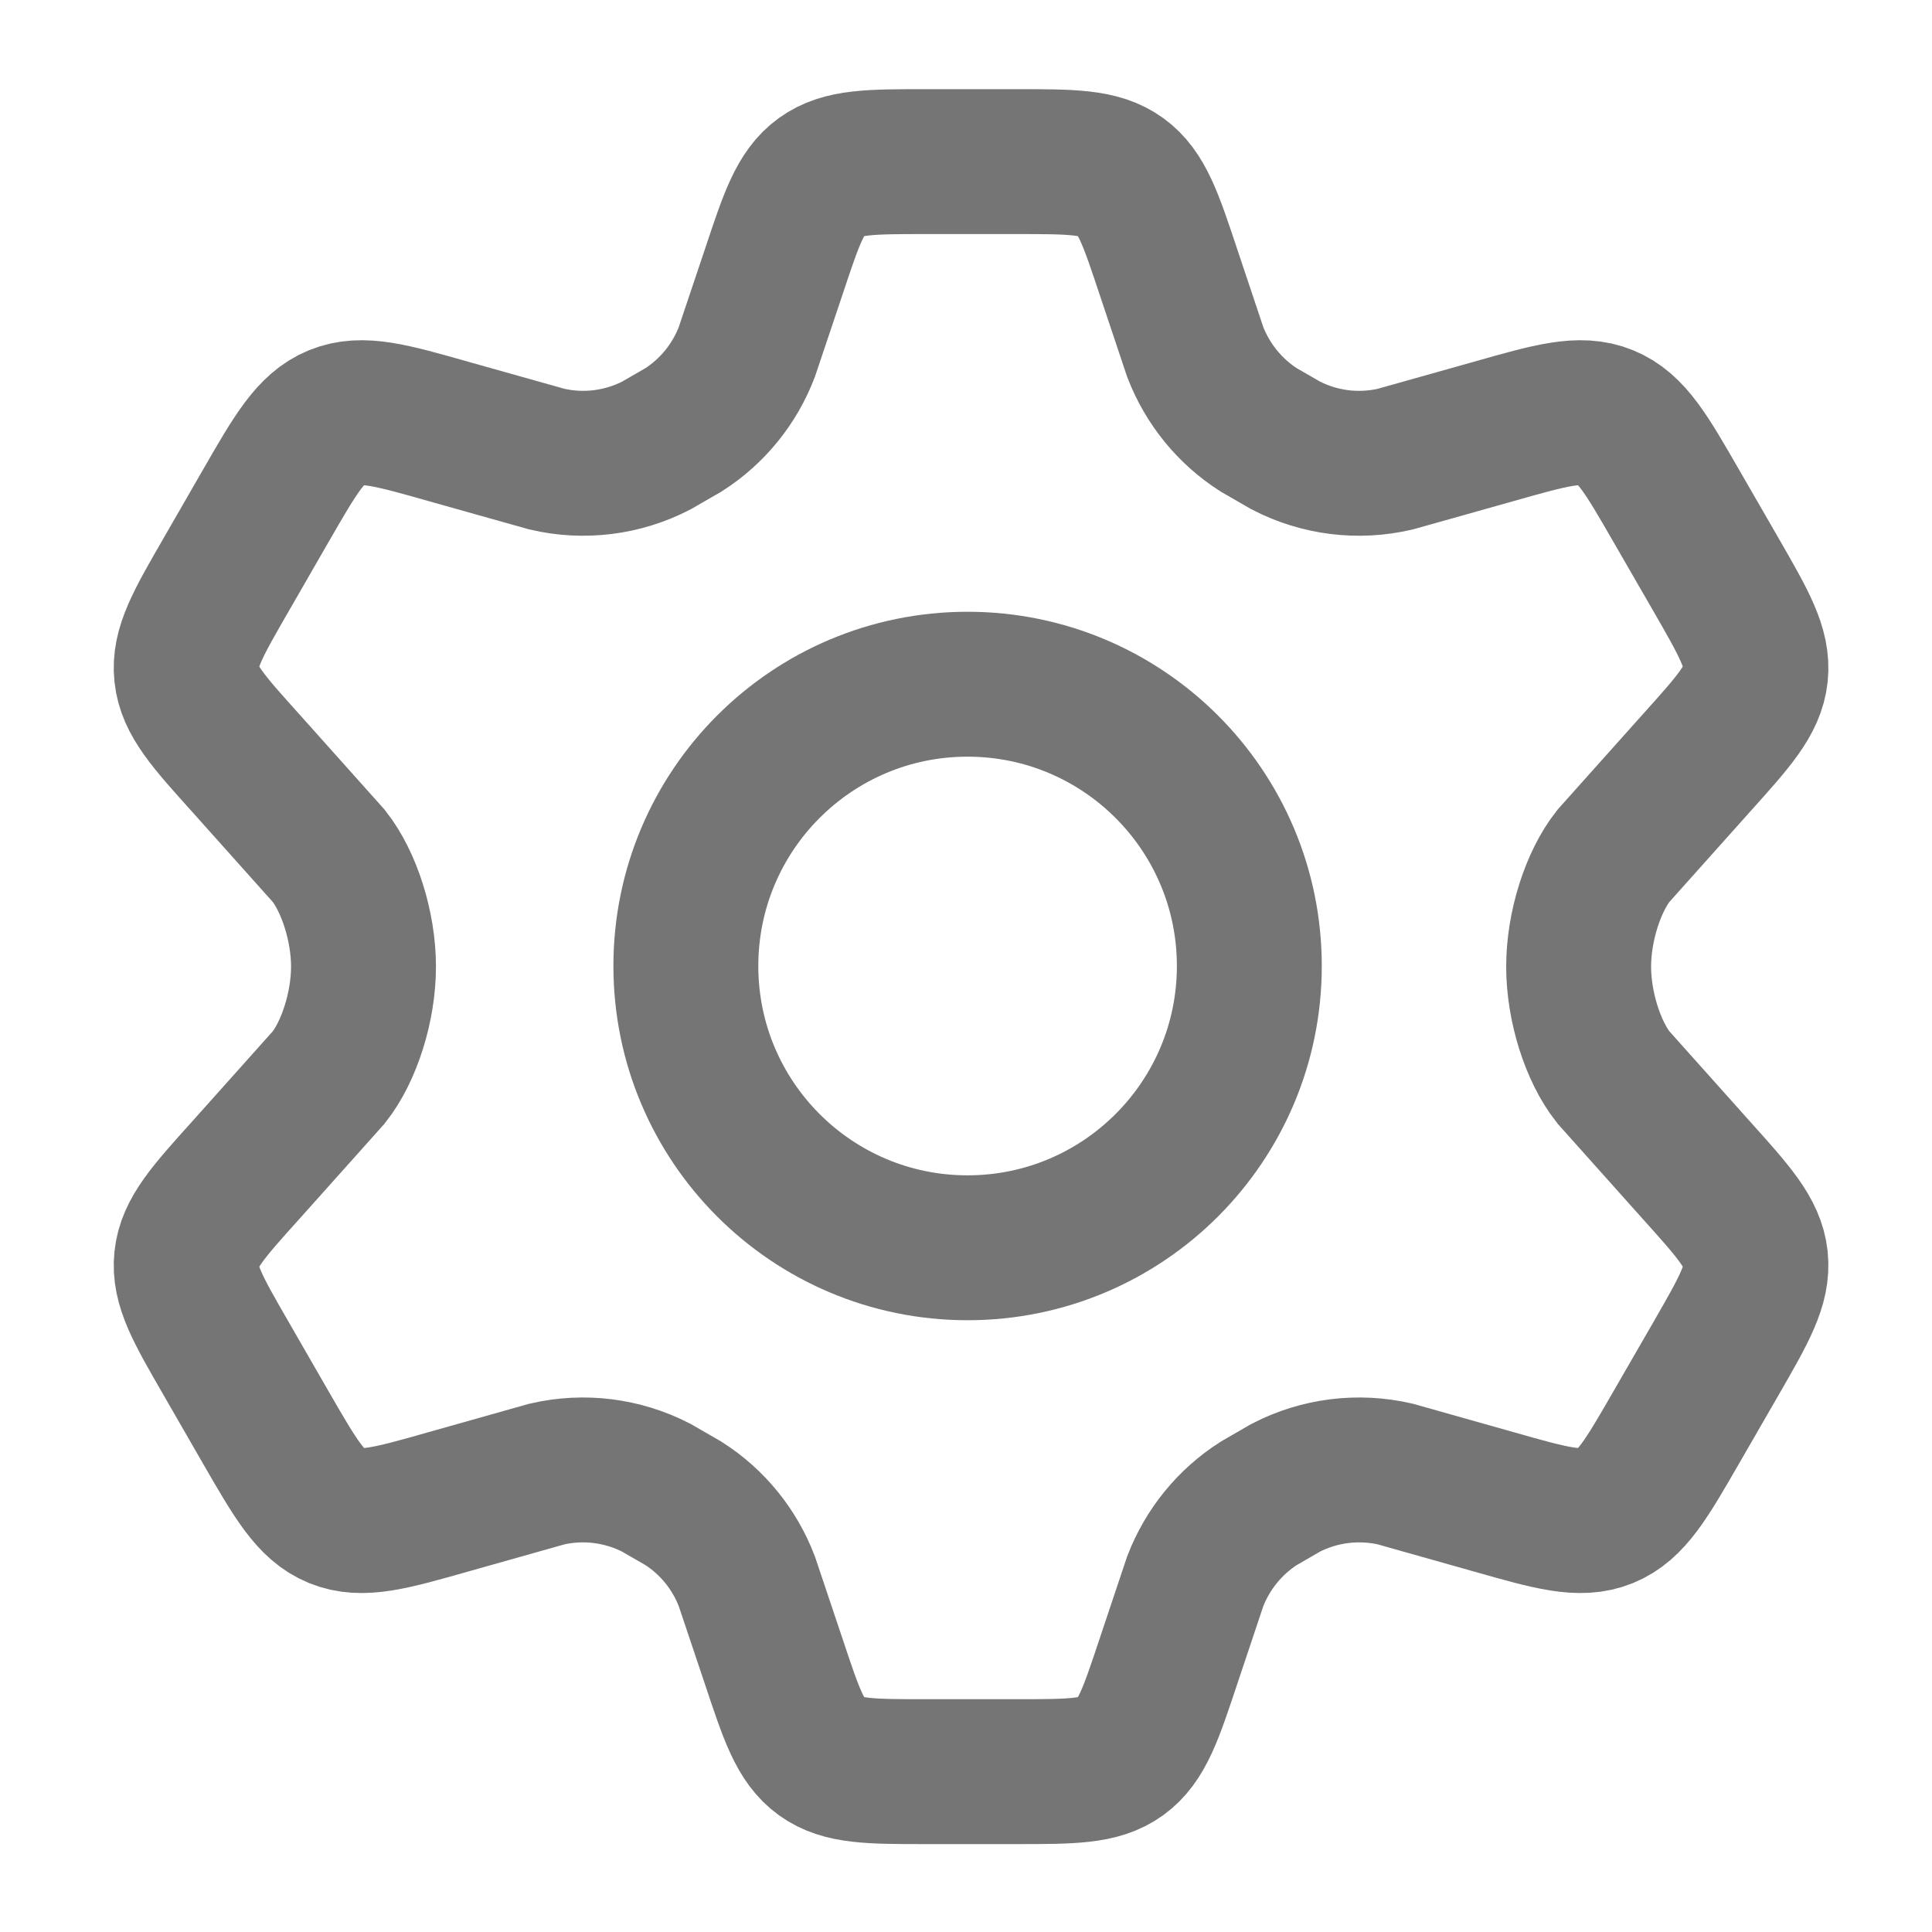
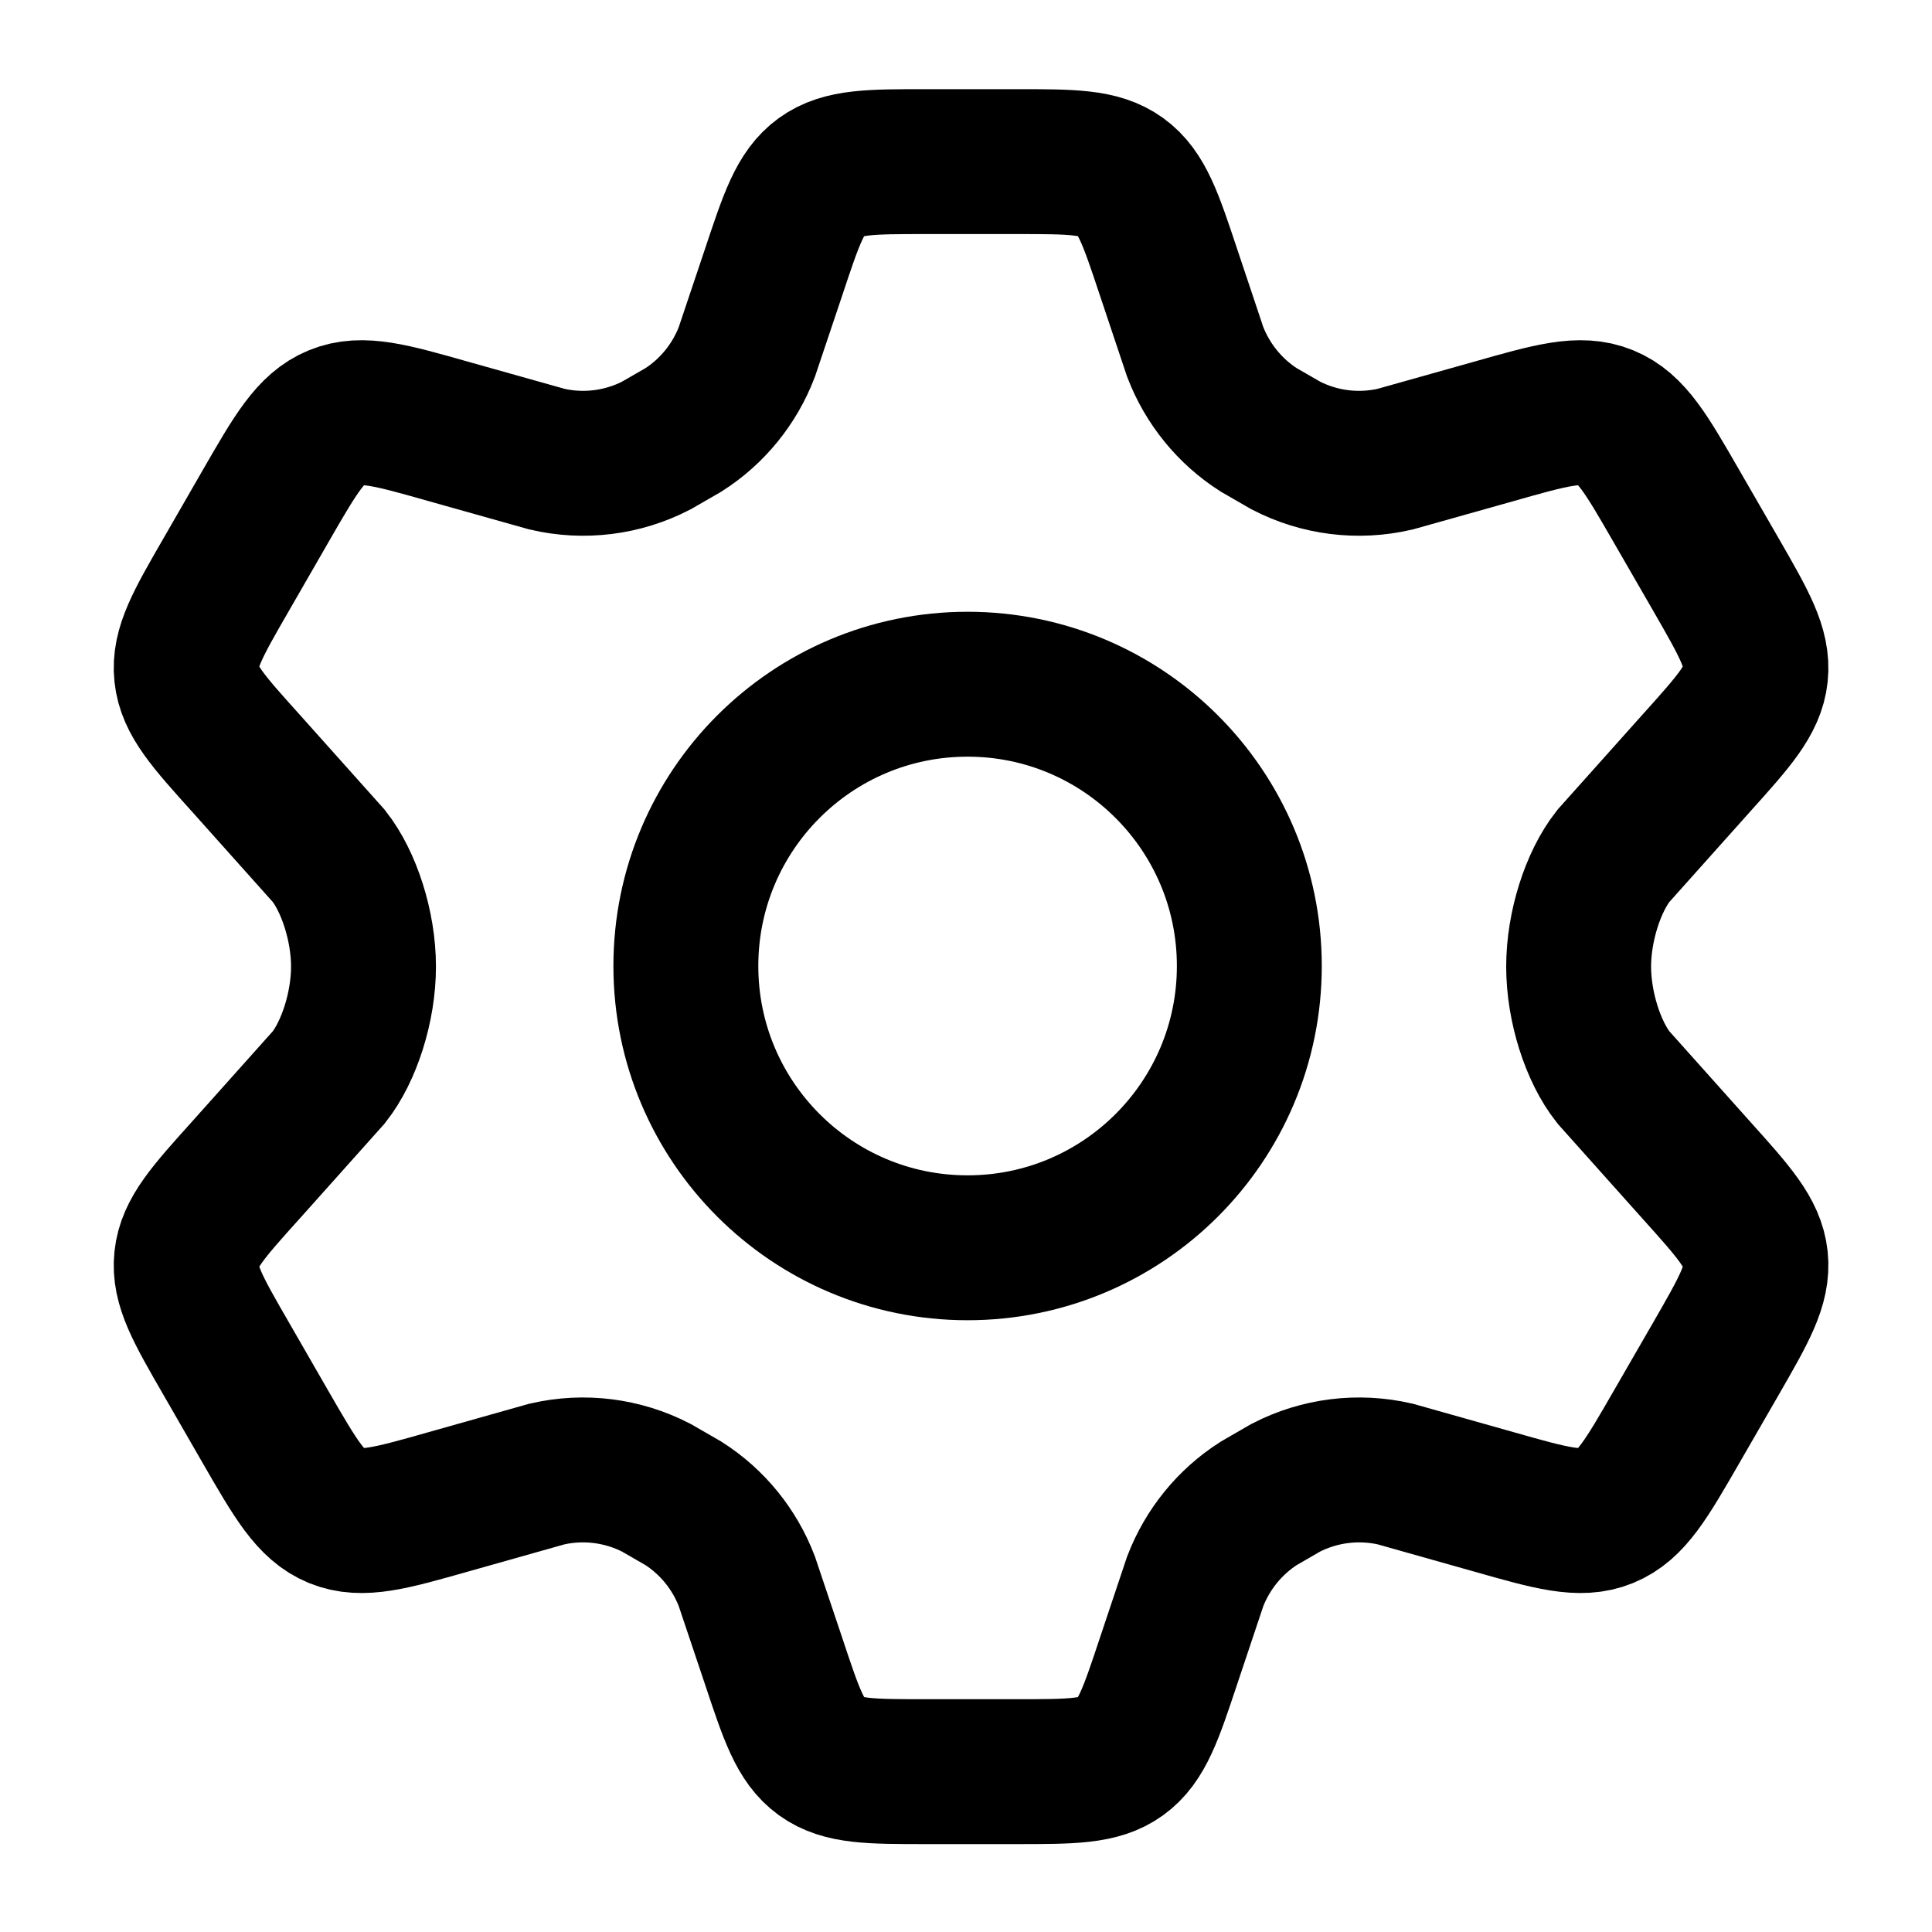
<svg xmlns="http://www.w3.org/2000/svg" width="20" height="20" viewBox="0 0 20 20" fill="none">
-   <path d="M17.765 5.951L17.353 5.237C17.042 4.697 16.887 4.428 16.622 4.32C16.358 4.212 16.058 4.297 15.46 4.467L14.443 4.753C14.06 4.842 13.66 4.792 13.311 4.612L13.03 4.45C12.731 4.259 12.501 3.976 12.373 3.644L12.095 2.813C11.912 2.263 11.82 1.988 11.602 1.83C11.385 1.673 11.095 1.673 10.517 1.673H9.588C9.009 1.673 8.72 1.673 8.502 1.83C8.284 1.988 8.193 2.263 8.01 2.813L7.731 3.644C7.604 3.976 7.374 4.259 7.075 4.45L6.794 4.612C6.445 4.792 6.044 4.842 5.662 4.753L4.645 4.467C4.046 4.297 3.747 4.212 3.482 4.32C3.218 4.428 3.062 4.697 2.751 5.237L2.34 5.951C2.048 6.457 1.902 6.71 1.931 6.98C1.959 7.249 2.154 7.466 2.545 7.9L3.404 8.861C3.614 9.127 3.763 9.59 3.763 10.006C3.763 10.423 3.614 10.886 3.404 11.152L2.545 12.113C2.154 12.547 1.959 12.764 1.931 13.033C1.902 13.303 2.048 13.556 2.34 14.062L2.751 14.776C3.062 15.315 3.218 15.585 3.482 15.693C3.747 15.801 4.046 15.716 4.645 15.546L5.662 15.259C6.044 15.171 6.445 15.221 6.794 15.401L7.075 15.563C7.374 15.754 7.604 16.037 7.731 16.369L8.01 17.2C8.193 17.75 8.284 18.025 8.502 18.183C8.72 18.34 9.009 18.34 9.588 18.34H10.517C11.095 18.34 11.385 18.34 11.602 18.183C11.82 18.025 11.912 17.75 12.095 17.2L12.373 16.369C12.501 16.037 12.731 15.754 13.03 15.563L13.31 15.401C13.659 15.221 14.06 15.171 14.443 15.259L15.46 15.546C16.058 15.716 16.358 15.801 16.622 15.693C16.887 15.585 17.042 15.315 17.353 14.776L17.353 14.776L17.765 14.062C18.056 13.556 18.202 13.303 18.174 13.033C18.145 12.764 17.95 12.547 17.56 12.113L16.701 11.152C16.491 10.886 16.342 10.423 16.342 10.006C16.342 9.59 16.491 9.127 16.701 8.861L17.56 7.9C17.95 7.466 18.145 7.249 18.174 6.98C18.202 6.71 18.056 6.457 17.765 5.951Z" stroke="#757575" stroke-width="1.5" stroke-linecap="round" />
-   <path d="M12.933 10C12.933 11.611 11.627 12.917 10.016 12.917C8.405 12.917 7.1 11.611 7.1 10C7.1 8.389 8.405 7.083 10.016 7.083C11.627 7.083 12.933 8.389 12.933 10Z" stroke="#757575" stroke-width="1.5" />
+   <path d="M17.765 5.951L17.353 5.237C17.042 4.697 16.887 4.428 16.622 4.32C16.358 4.212 16.058 4.297 15.46 4.467L14.443 4.753C14.06 4.842 13.66 4.792 13.311 4.612L13.03 4.45C12.731 4.259 12.501 3.976 12.373 3.644L12.095 2.813C11.912 2.263 11.82 1.988 11.602 1.83C11.385 1.673 11.095 1.673 10.517 1.673H9.588C9.009 1.673 8.72 1.673 8.502 1.83C8.284 1.988 8.193 2.263 8.01 2.813L7.731 3.644C7.604 3.976 7.374 4.259 7.075 4.45L6.794 4.612C6.445 4.792 6.044 4.842 5.662 4.753L4.645 4.467C4.046 4.297 3.747 4.212 3.482 4.32C3.218 4.428 3.062 4.697 2.751 5.237L2.34 5.951C2.048 6.457 1.902 6.71 1.931 6.98C1.959 7.249 2.154 7.466 2.545 7.9L3.404 8.861C3.614 9.127 3.763 9.59 3.763 10.006C3.763 10.423 3.614 10.886 3.404 11.152L2.545 12.113C2.154 12.547 1.959 12.764 1.931 13.033C1.902 13.303 2.048 13.556 2.34 14.062L2.751 14.776C3.062 15.315 3.218 15.585 3.482 15.693C3.747 15.801 4.046 15.716 4.645 15.546L5.662 15.259C6.044 15.171 6.445 15.221 6.794 15.401L7.075 15.563C7.374 15.754 7.604 16.037 7.731 16.369L8.01 17.2C8.193 17.75 8.284 18.025 8.502 18.183C8.72 18.34 9.009 18.34 9.588 18.34H10.517C11.095 18.34 11.385 18.34 11.602 18.183C11.82 18.025 11.912 17.75 12.095 17.2L12.373 16.369C12.501 16.037 12.731 15.754 13.03 15.563L13.31 15.401C13.659 15.221 14.06 15.171 14.443 15.259L15.46 15.546C16.058 15.716 16.358 15.801 16.622 15.693C16.887 15.585 17.042 15.315 17.353 14.776L17.353 14.776L17.765 14.062C18.056 13.556 18.202 13.303 18.174 13.033C18.145 12.764 17.95 12.547 17.56 12.113L16.701 11.152C16.491 10.886 16.342 10.423 16.342 10.006C16.342 9.59 16.491 9.127 16.701 8.861L17.56 7.9C17.95 7.466 18.145 7.249 18.174 6.98C18.202 6.71 18.056 6.457 17.765 5.951Z" stroke="currentColor" stroke-width="1.5" stroke-linecap="round" />
+   <path d="M12.933 10C12.933 11.611 11.627 12.917 10.016 12.917C8.405 12.917 7.1 11.611 7.1 10C7.1 8.389 8.405 7.083 10.016 7.083C11.627 7.083 12.933 8.389 12.933 10Z" stroke="currentColor" stroke-width="1.5" />
</svg>
